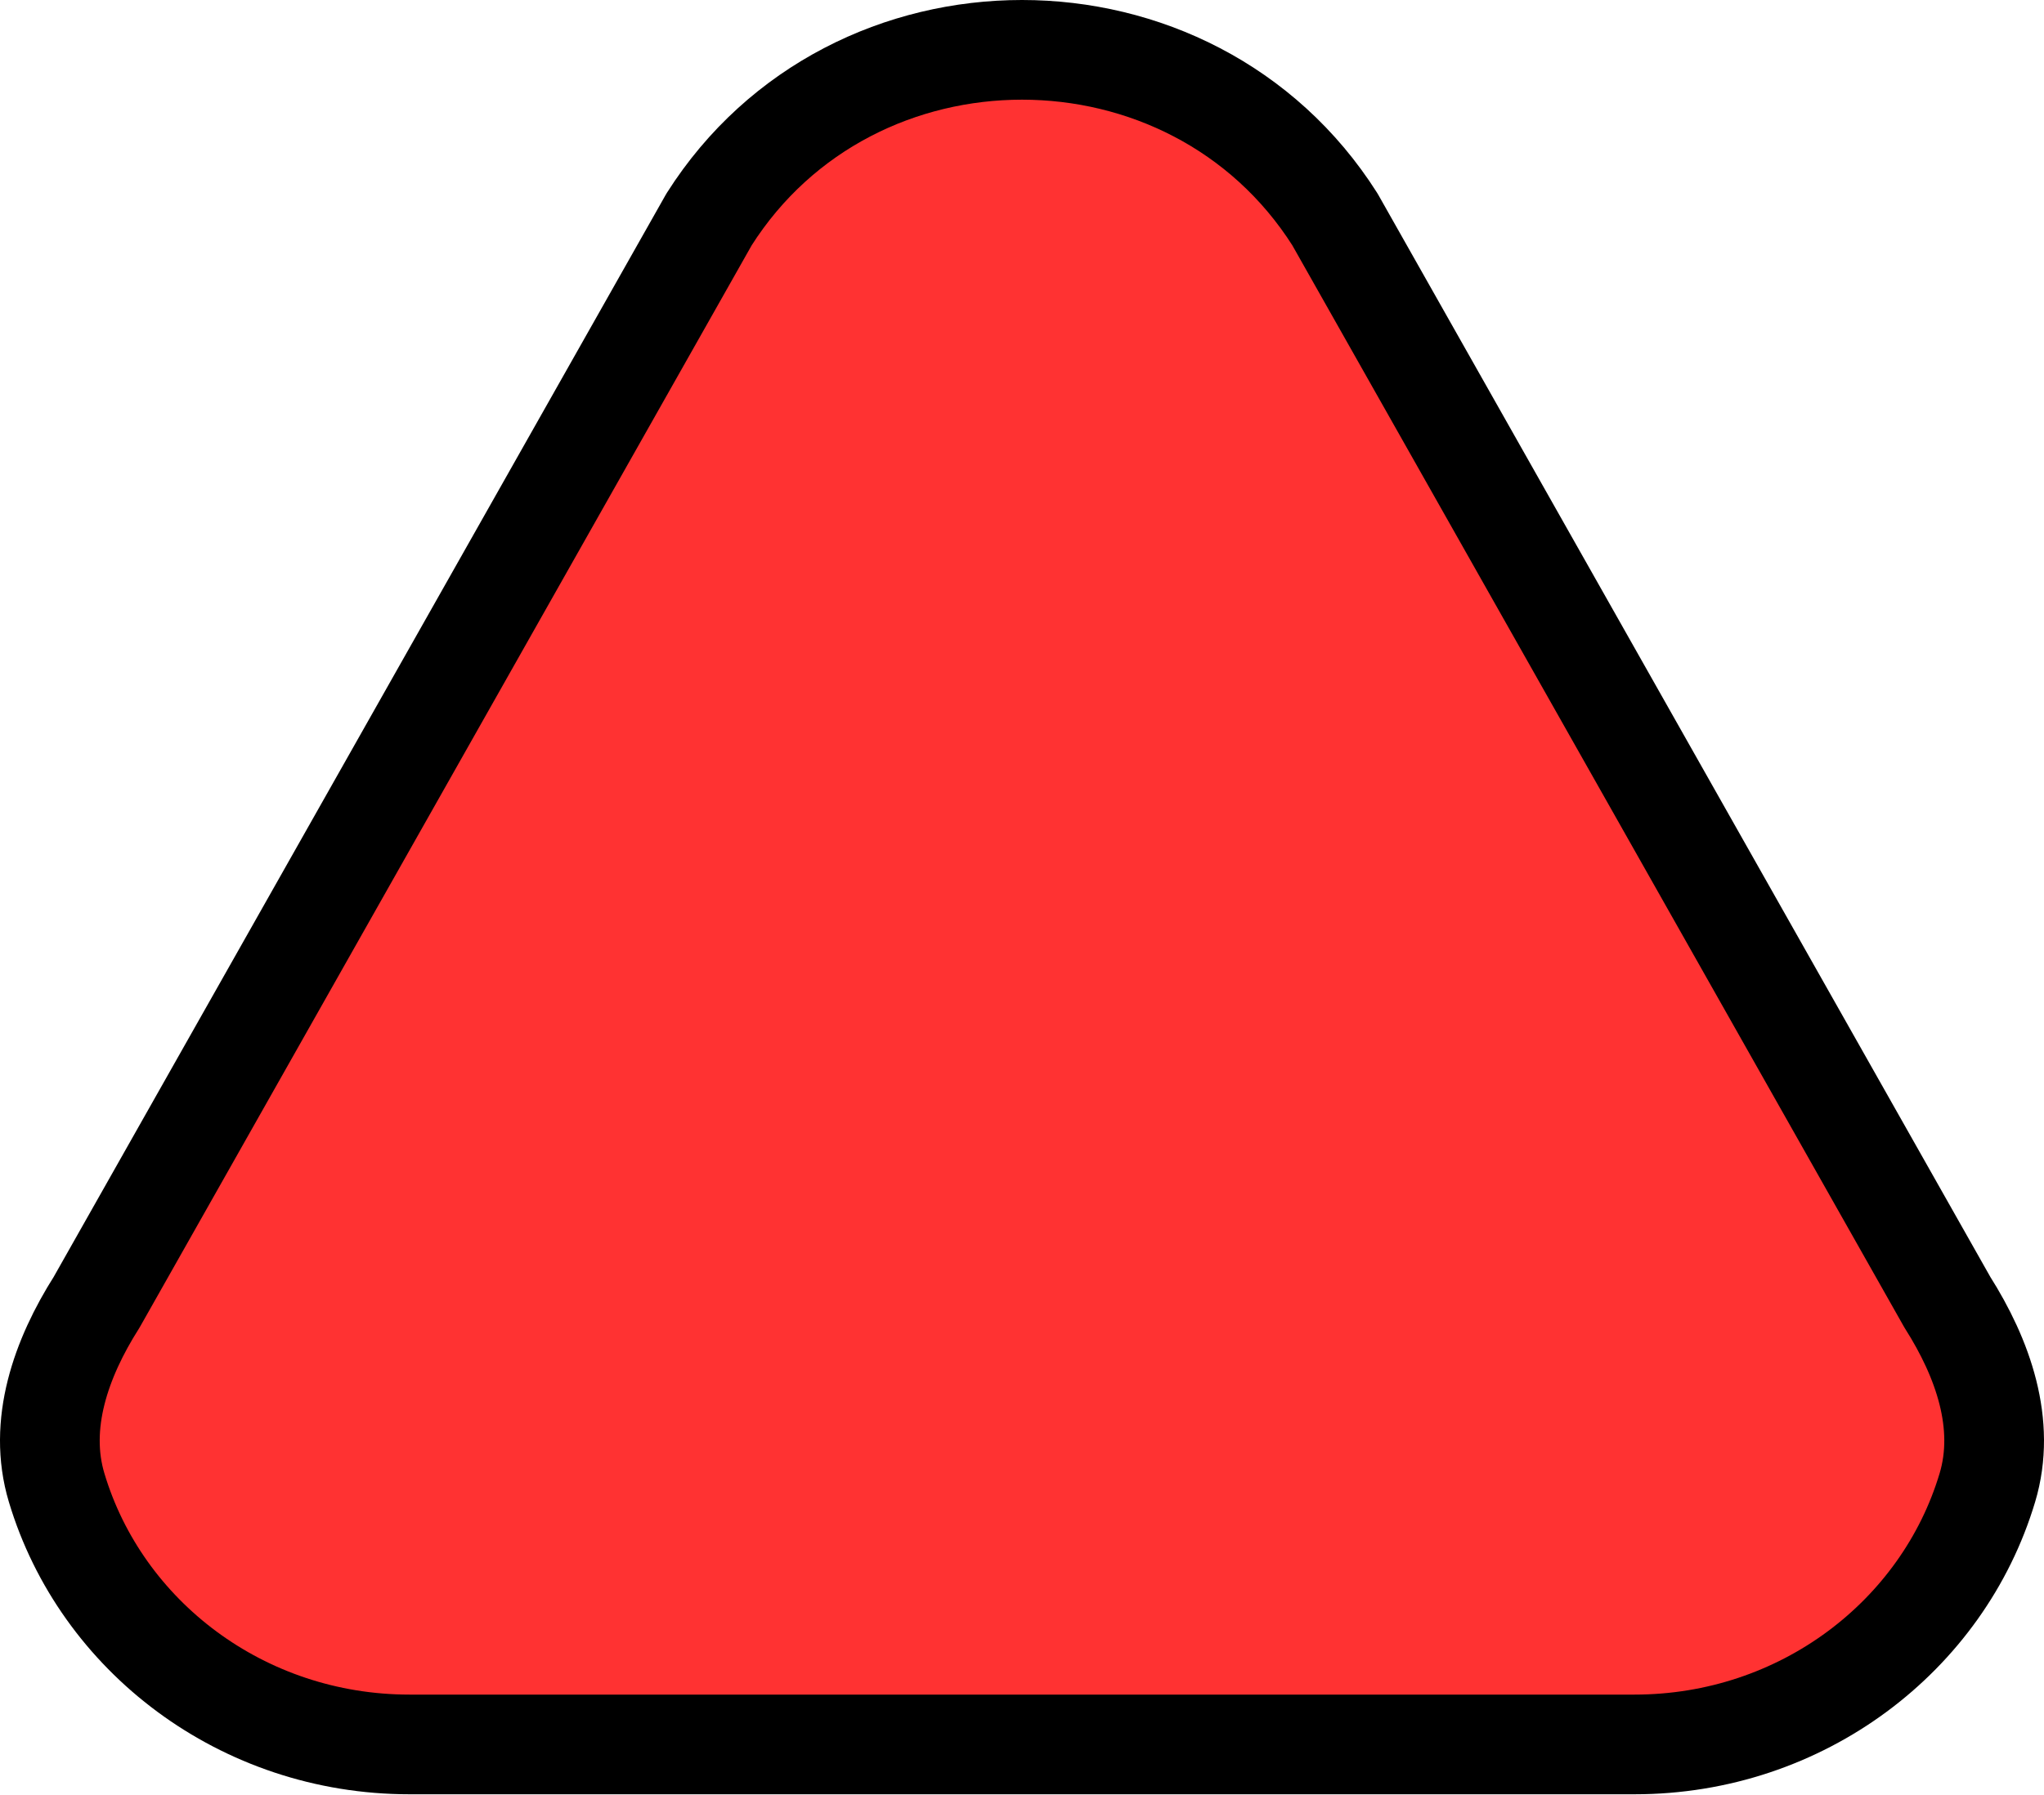
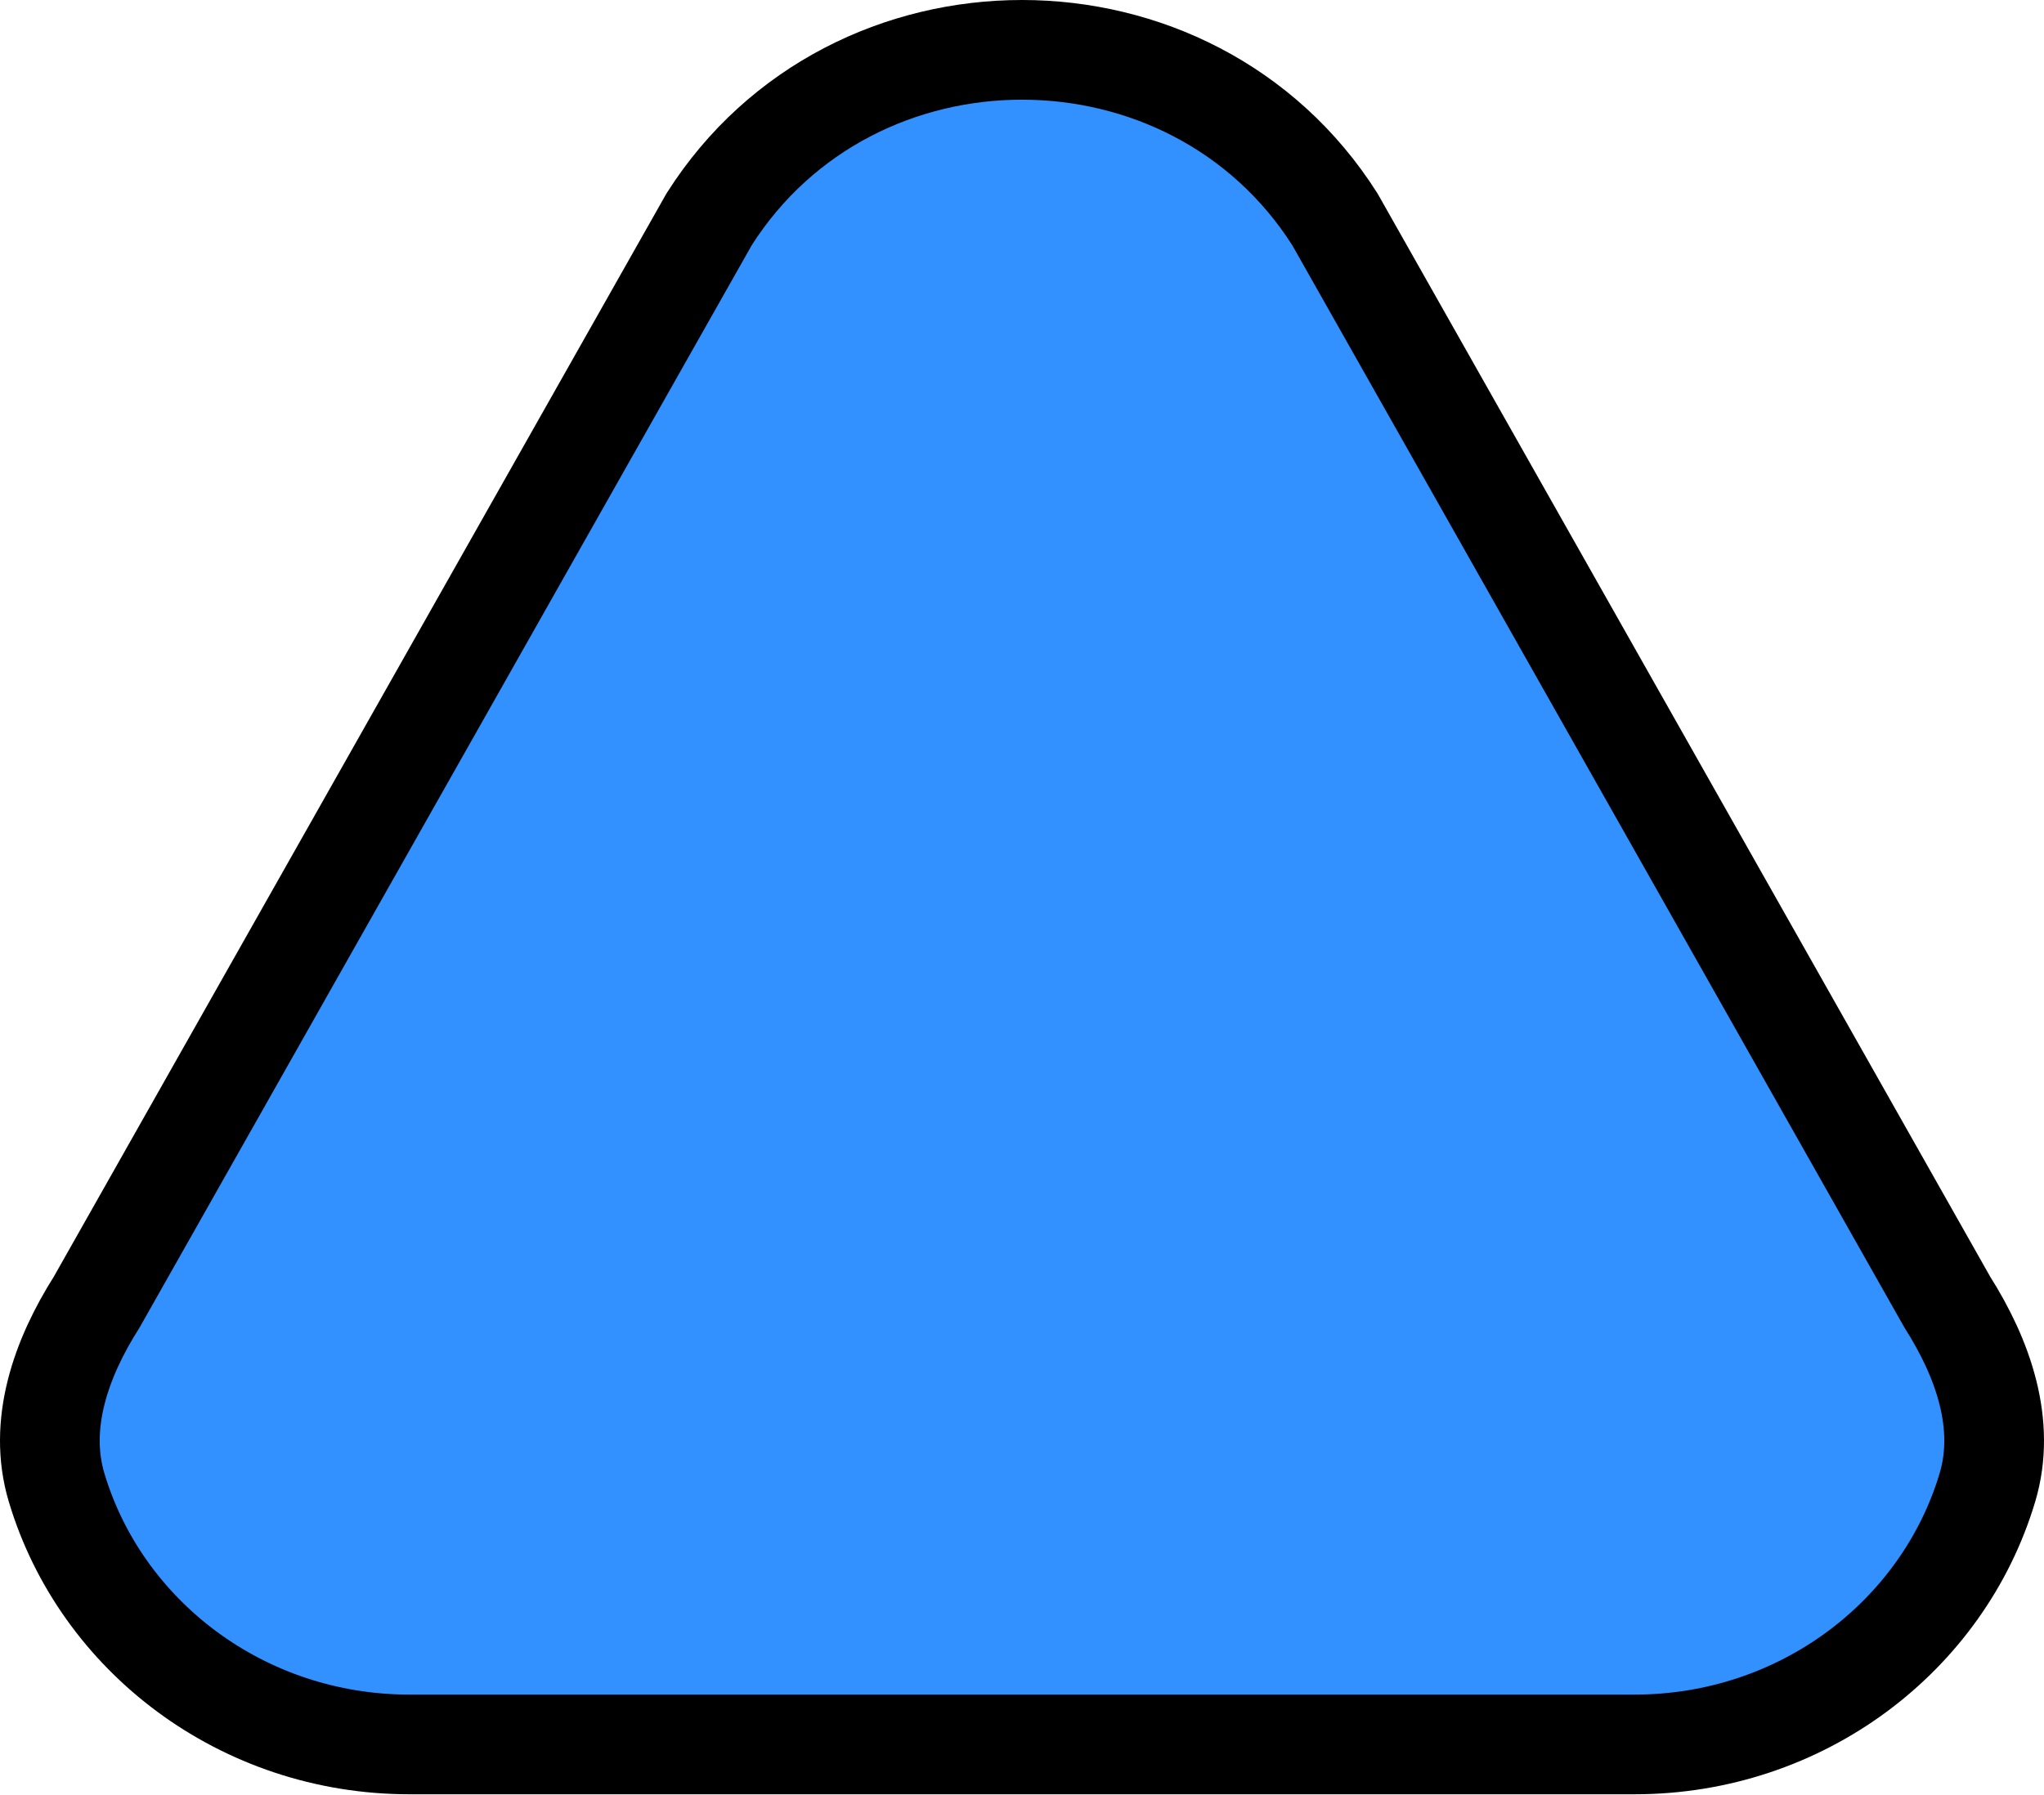
<svg xmlns="http://www.w3.org/2000/svg" width="41" height="36" viewBox="0 0 41 36" fill="none">
-   <path d="M8.215 35C4.859 35 2.027 32.825 1.136 29.848C0.755 28.578 1.223 27.255 1.938 26.128L14.223 4.402C17.101 -0.134 23.899 -0.134 26.777 4.402L39.062 26.128C39.777 27.255 40.245 28.578 39.864 29.848C38.973 32.825 36.141 35 32.785 35H8.215Z" fill="#FF3232" stroke="black" stroke-width="2" stroke-linecap="round" stroke-linejoin="round" />
+   <path d="M8.215 35C4.859 35 2.027 32.825 1.136 29.848C0.755 28.578 1.223 27.255 1.938 26.128L14.223 4.402C17.101 -0.134 23.899 -0.134 26.777 4.402L39.062 26.128C39.777 27.255 40.245 28.578 39.864 29.848C38.973 32.825 36.141 35 32.785 35H8.215Z" fill="#3290FF" stroke="black" stroke-width="2" stroke-linecap="round" stroke-linejoin="round" />
</svg>
